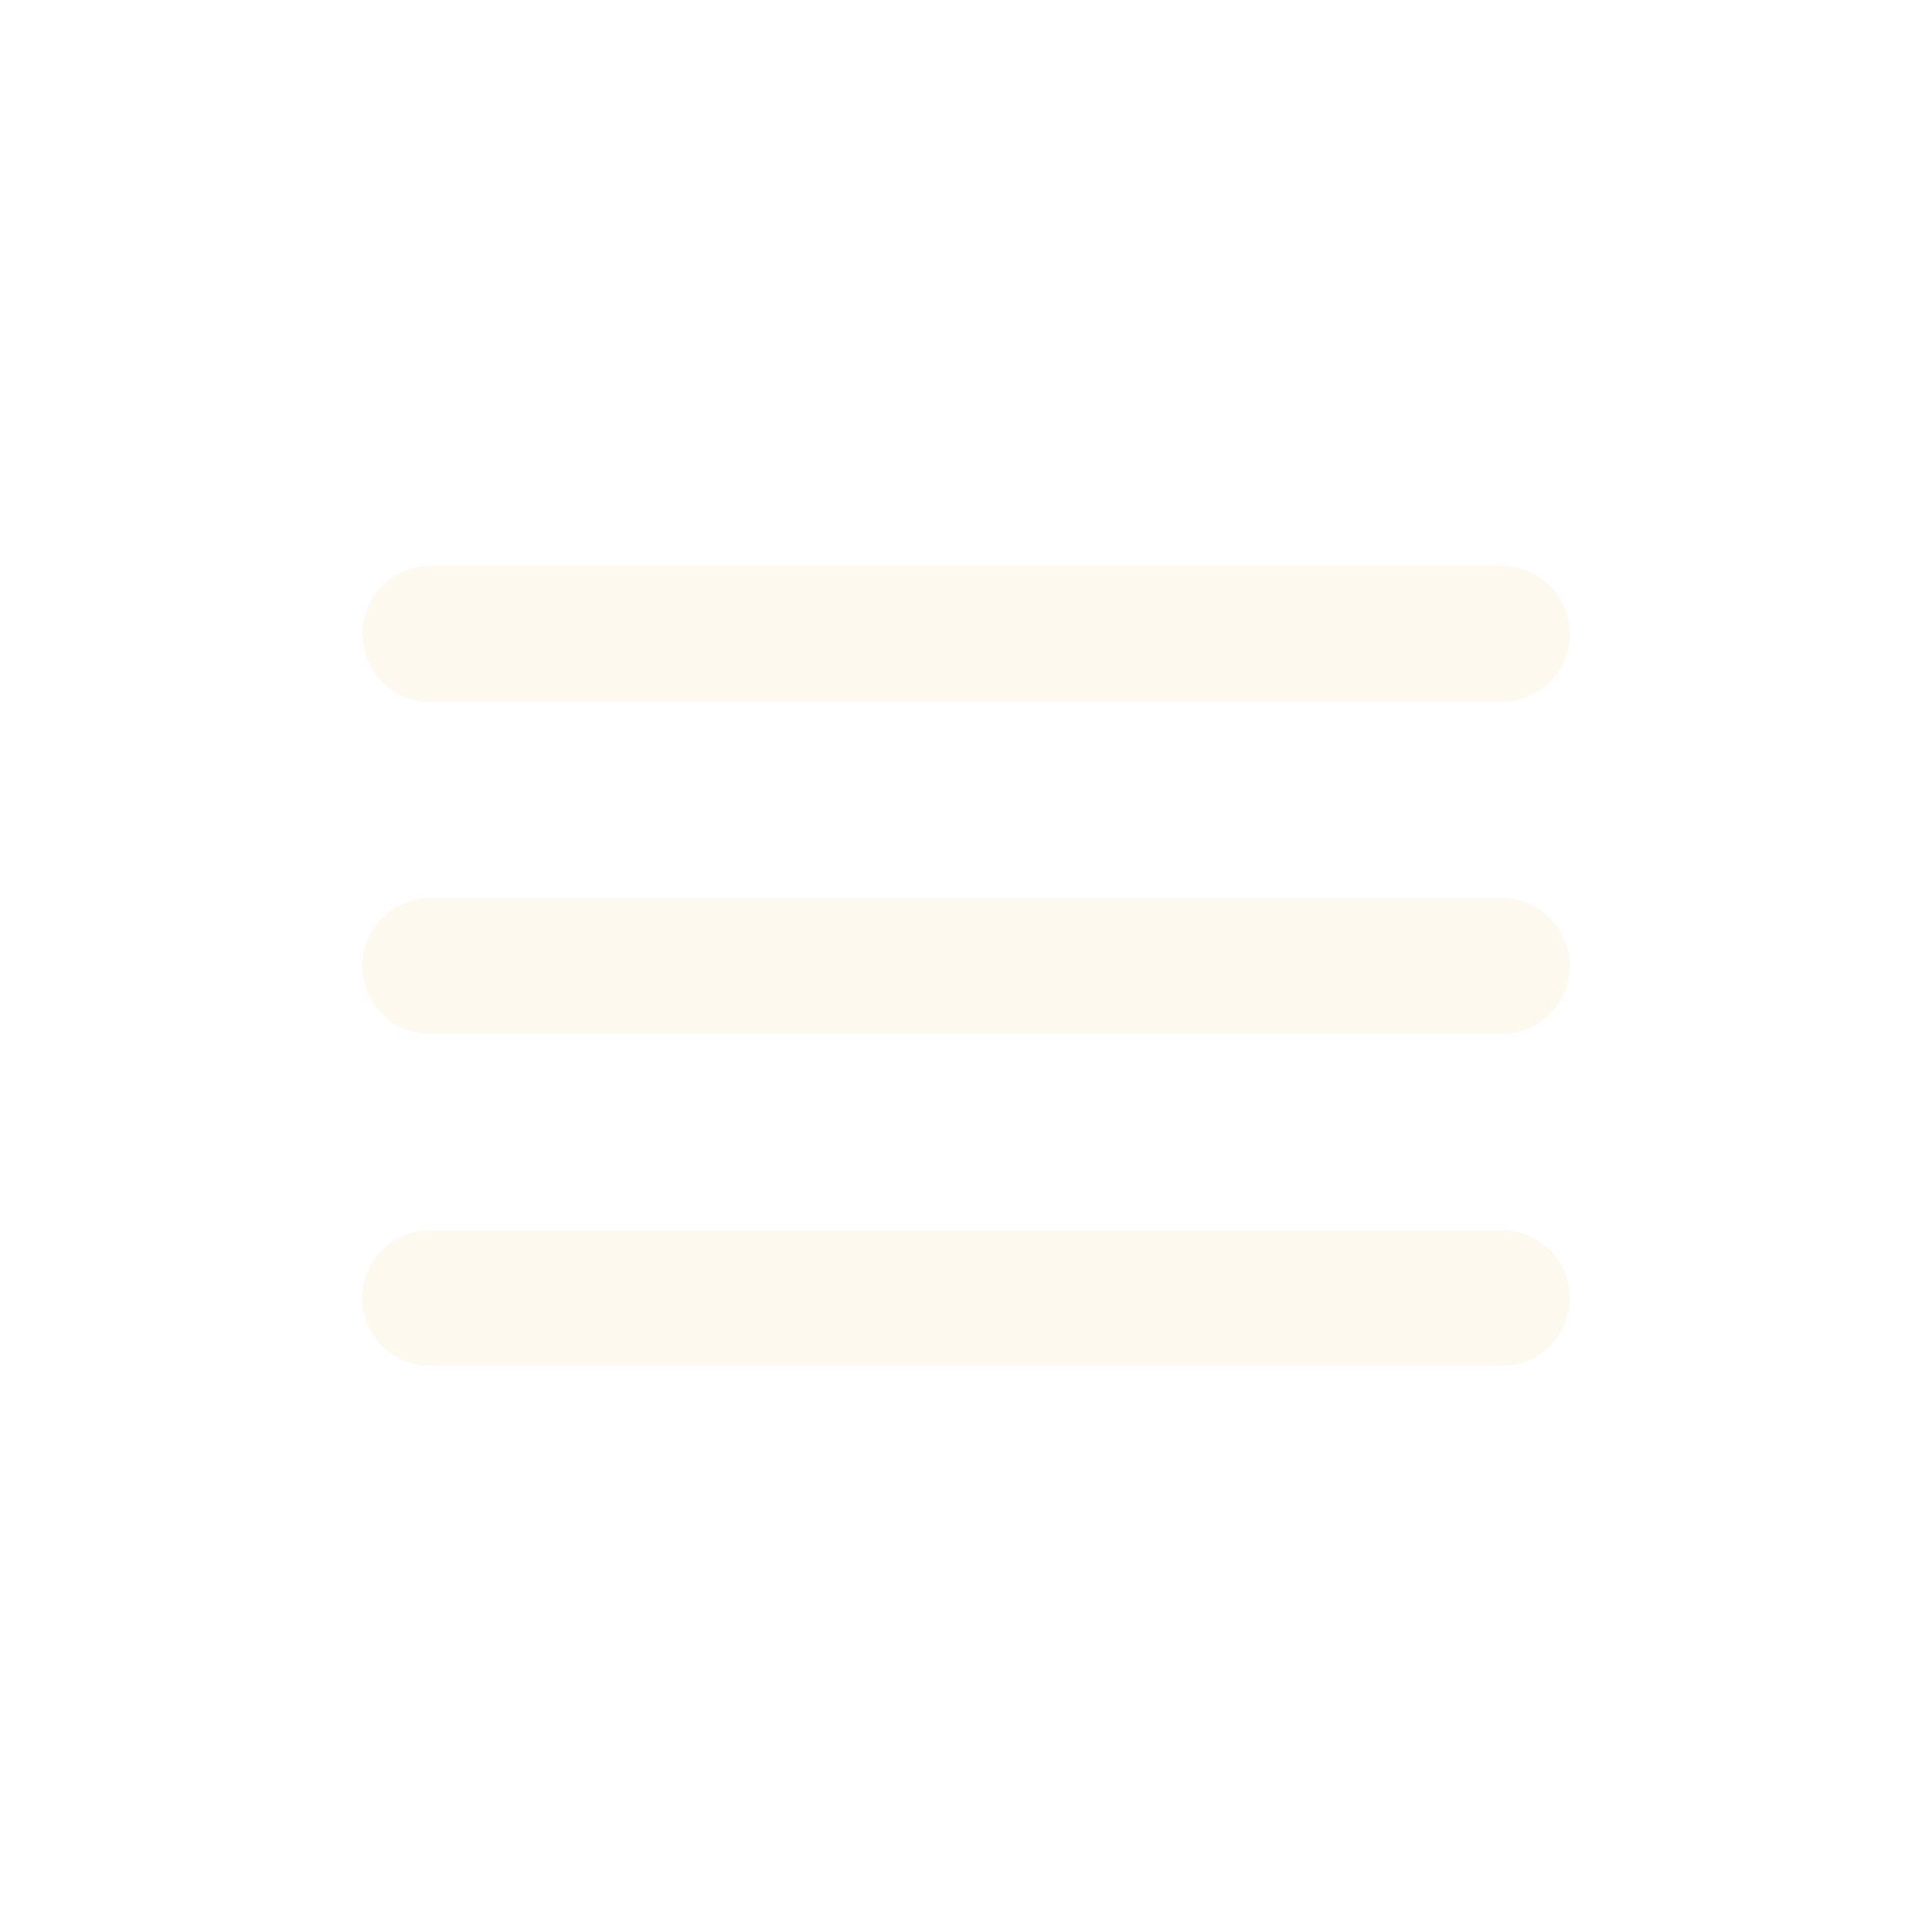
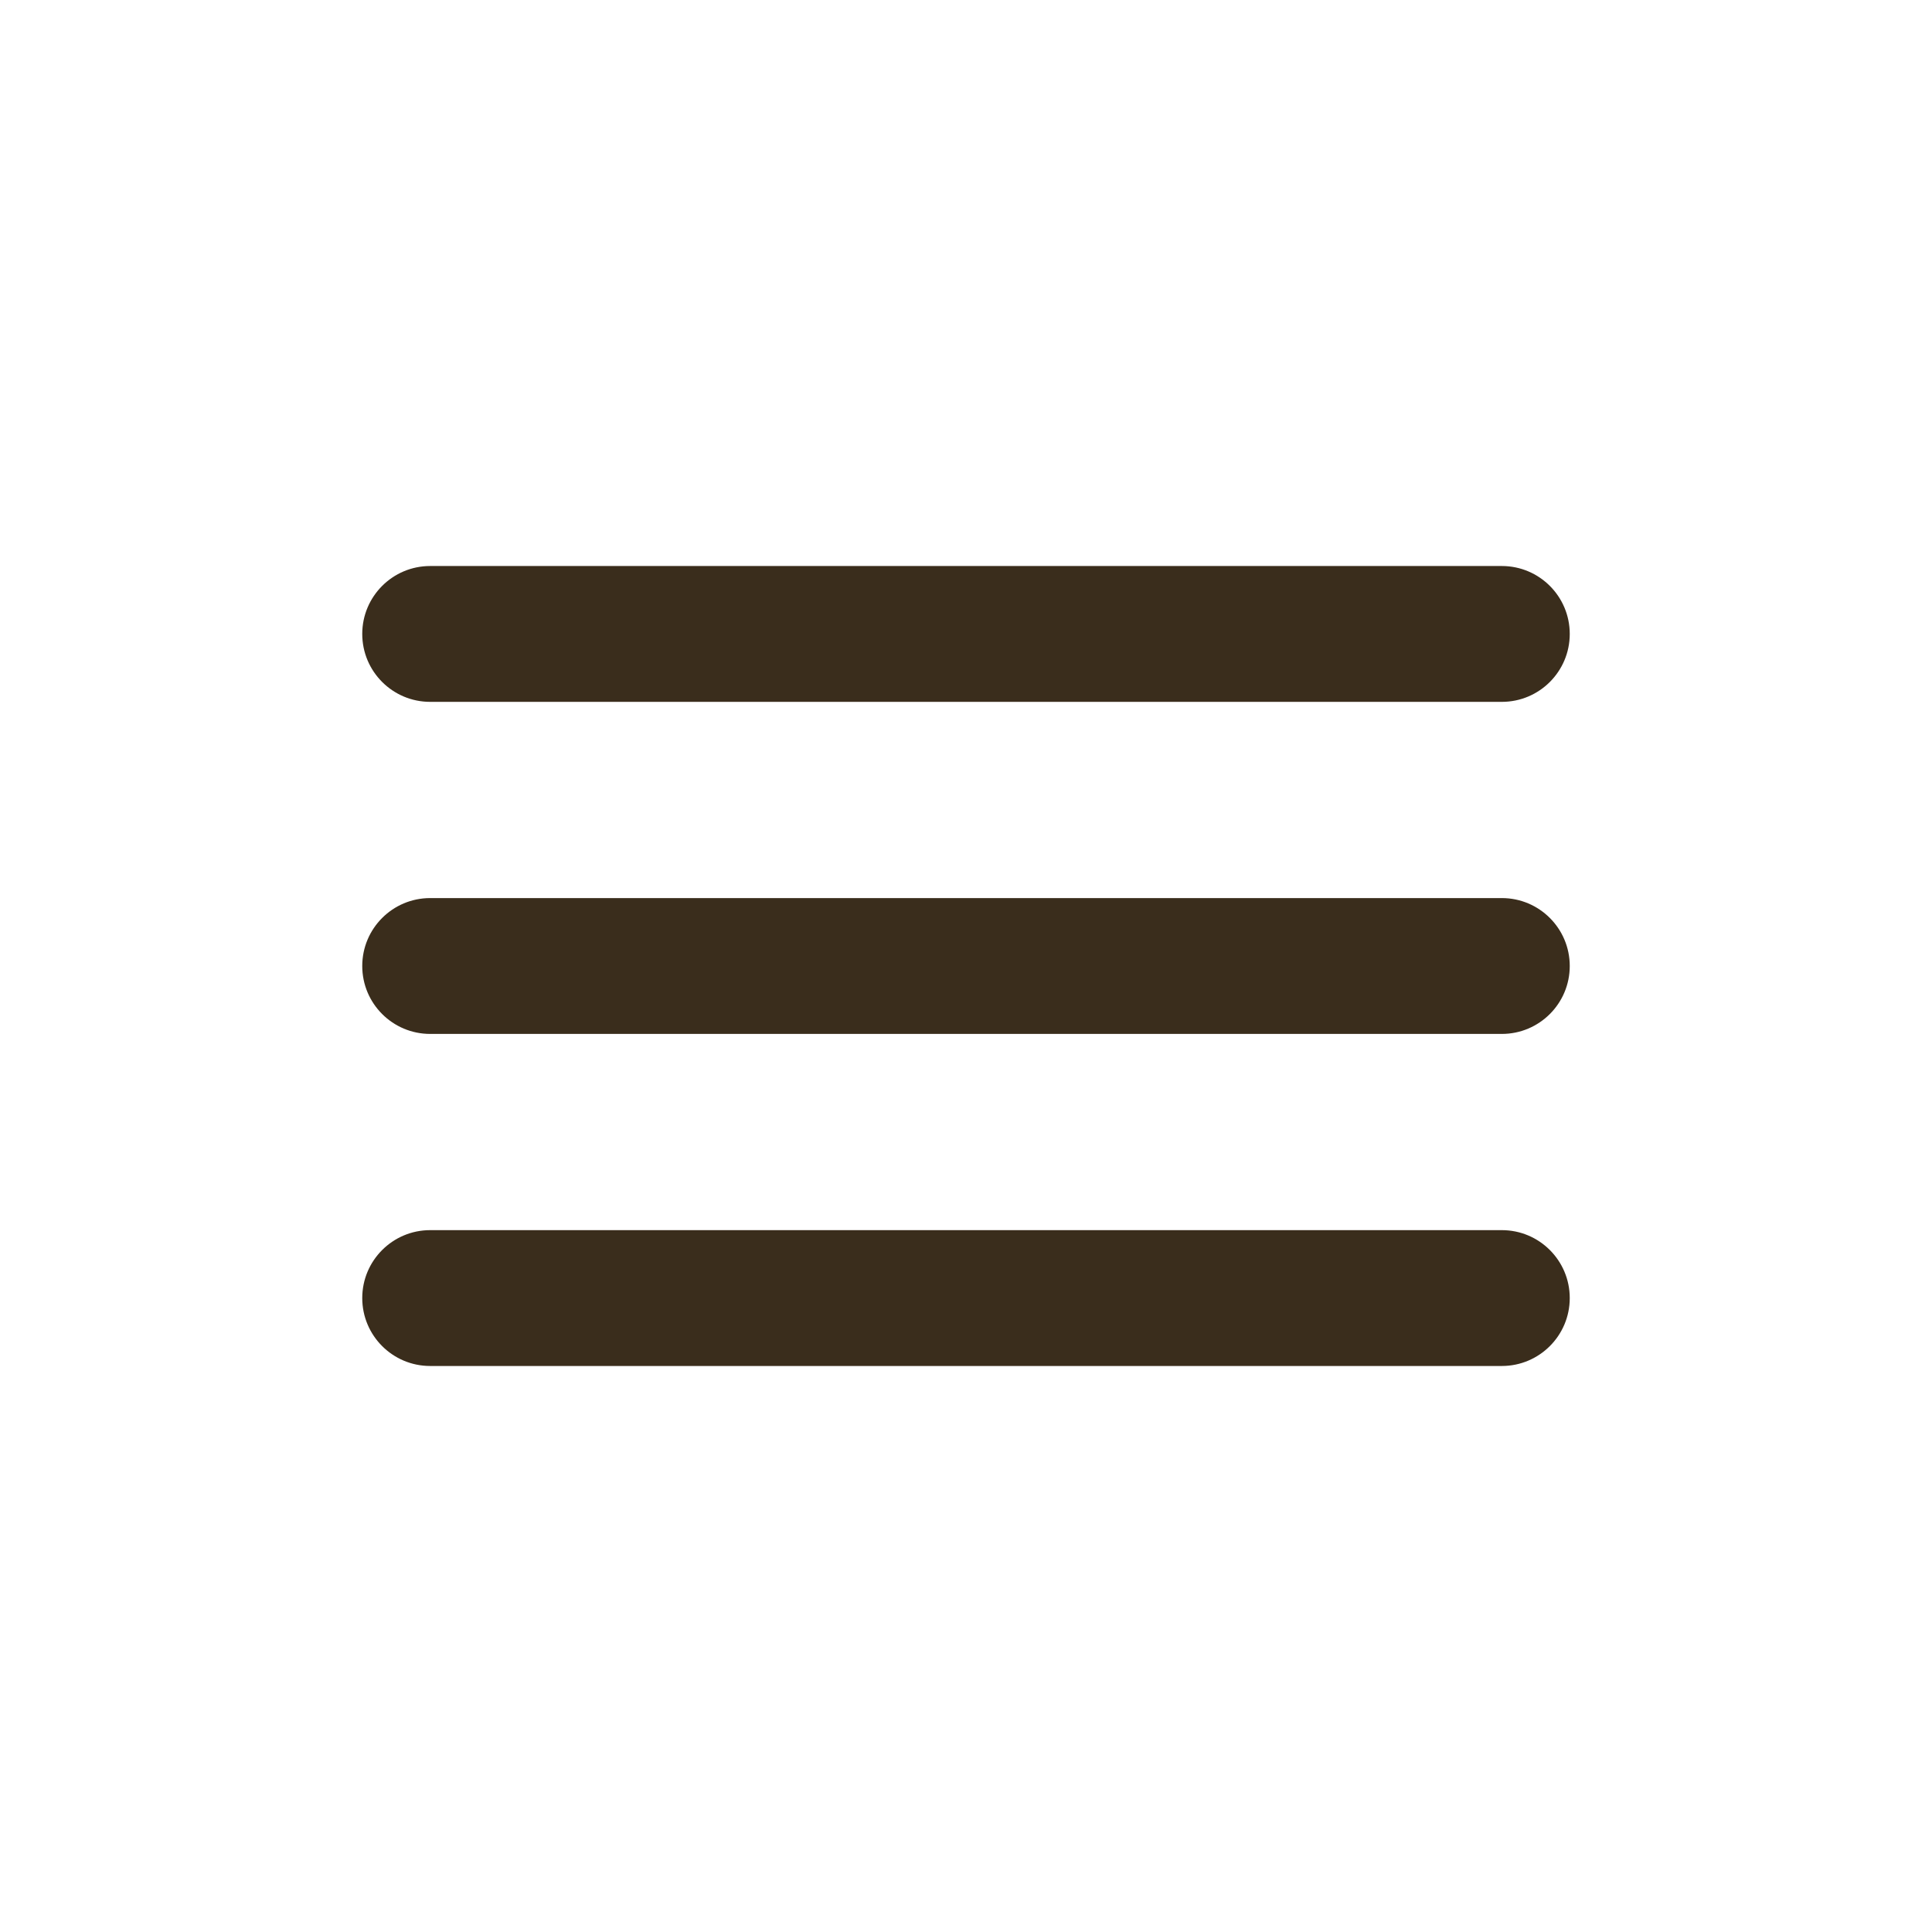
<svg xmlns="http://www.w3.org/2000/svg" viewBox="0 0 512 512" width="512" height="512">
-   <g fill="#FDF9EF">
+   <g fill="#3A2D1C">
    <rect x="96" y="150" width="320" height="36" rx="18" />
    <rect x="96" y="238" width="320" height="36" rx="18" />
    <rect x="96" y="326" width="320" height="36" rx="18" />
  </g>
</svg>
